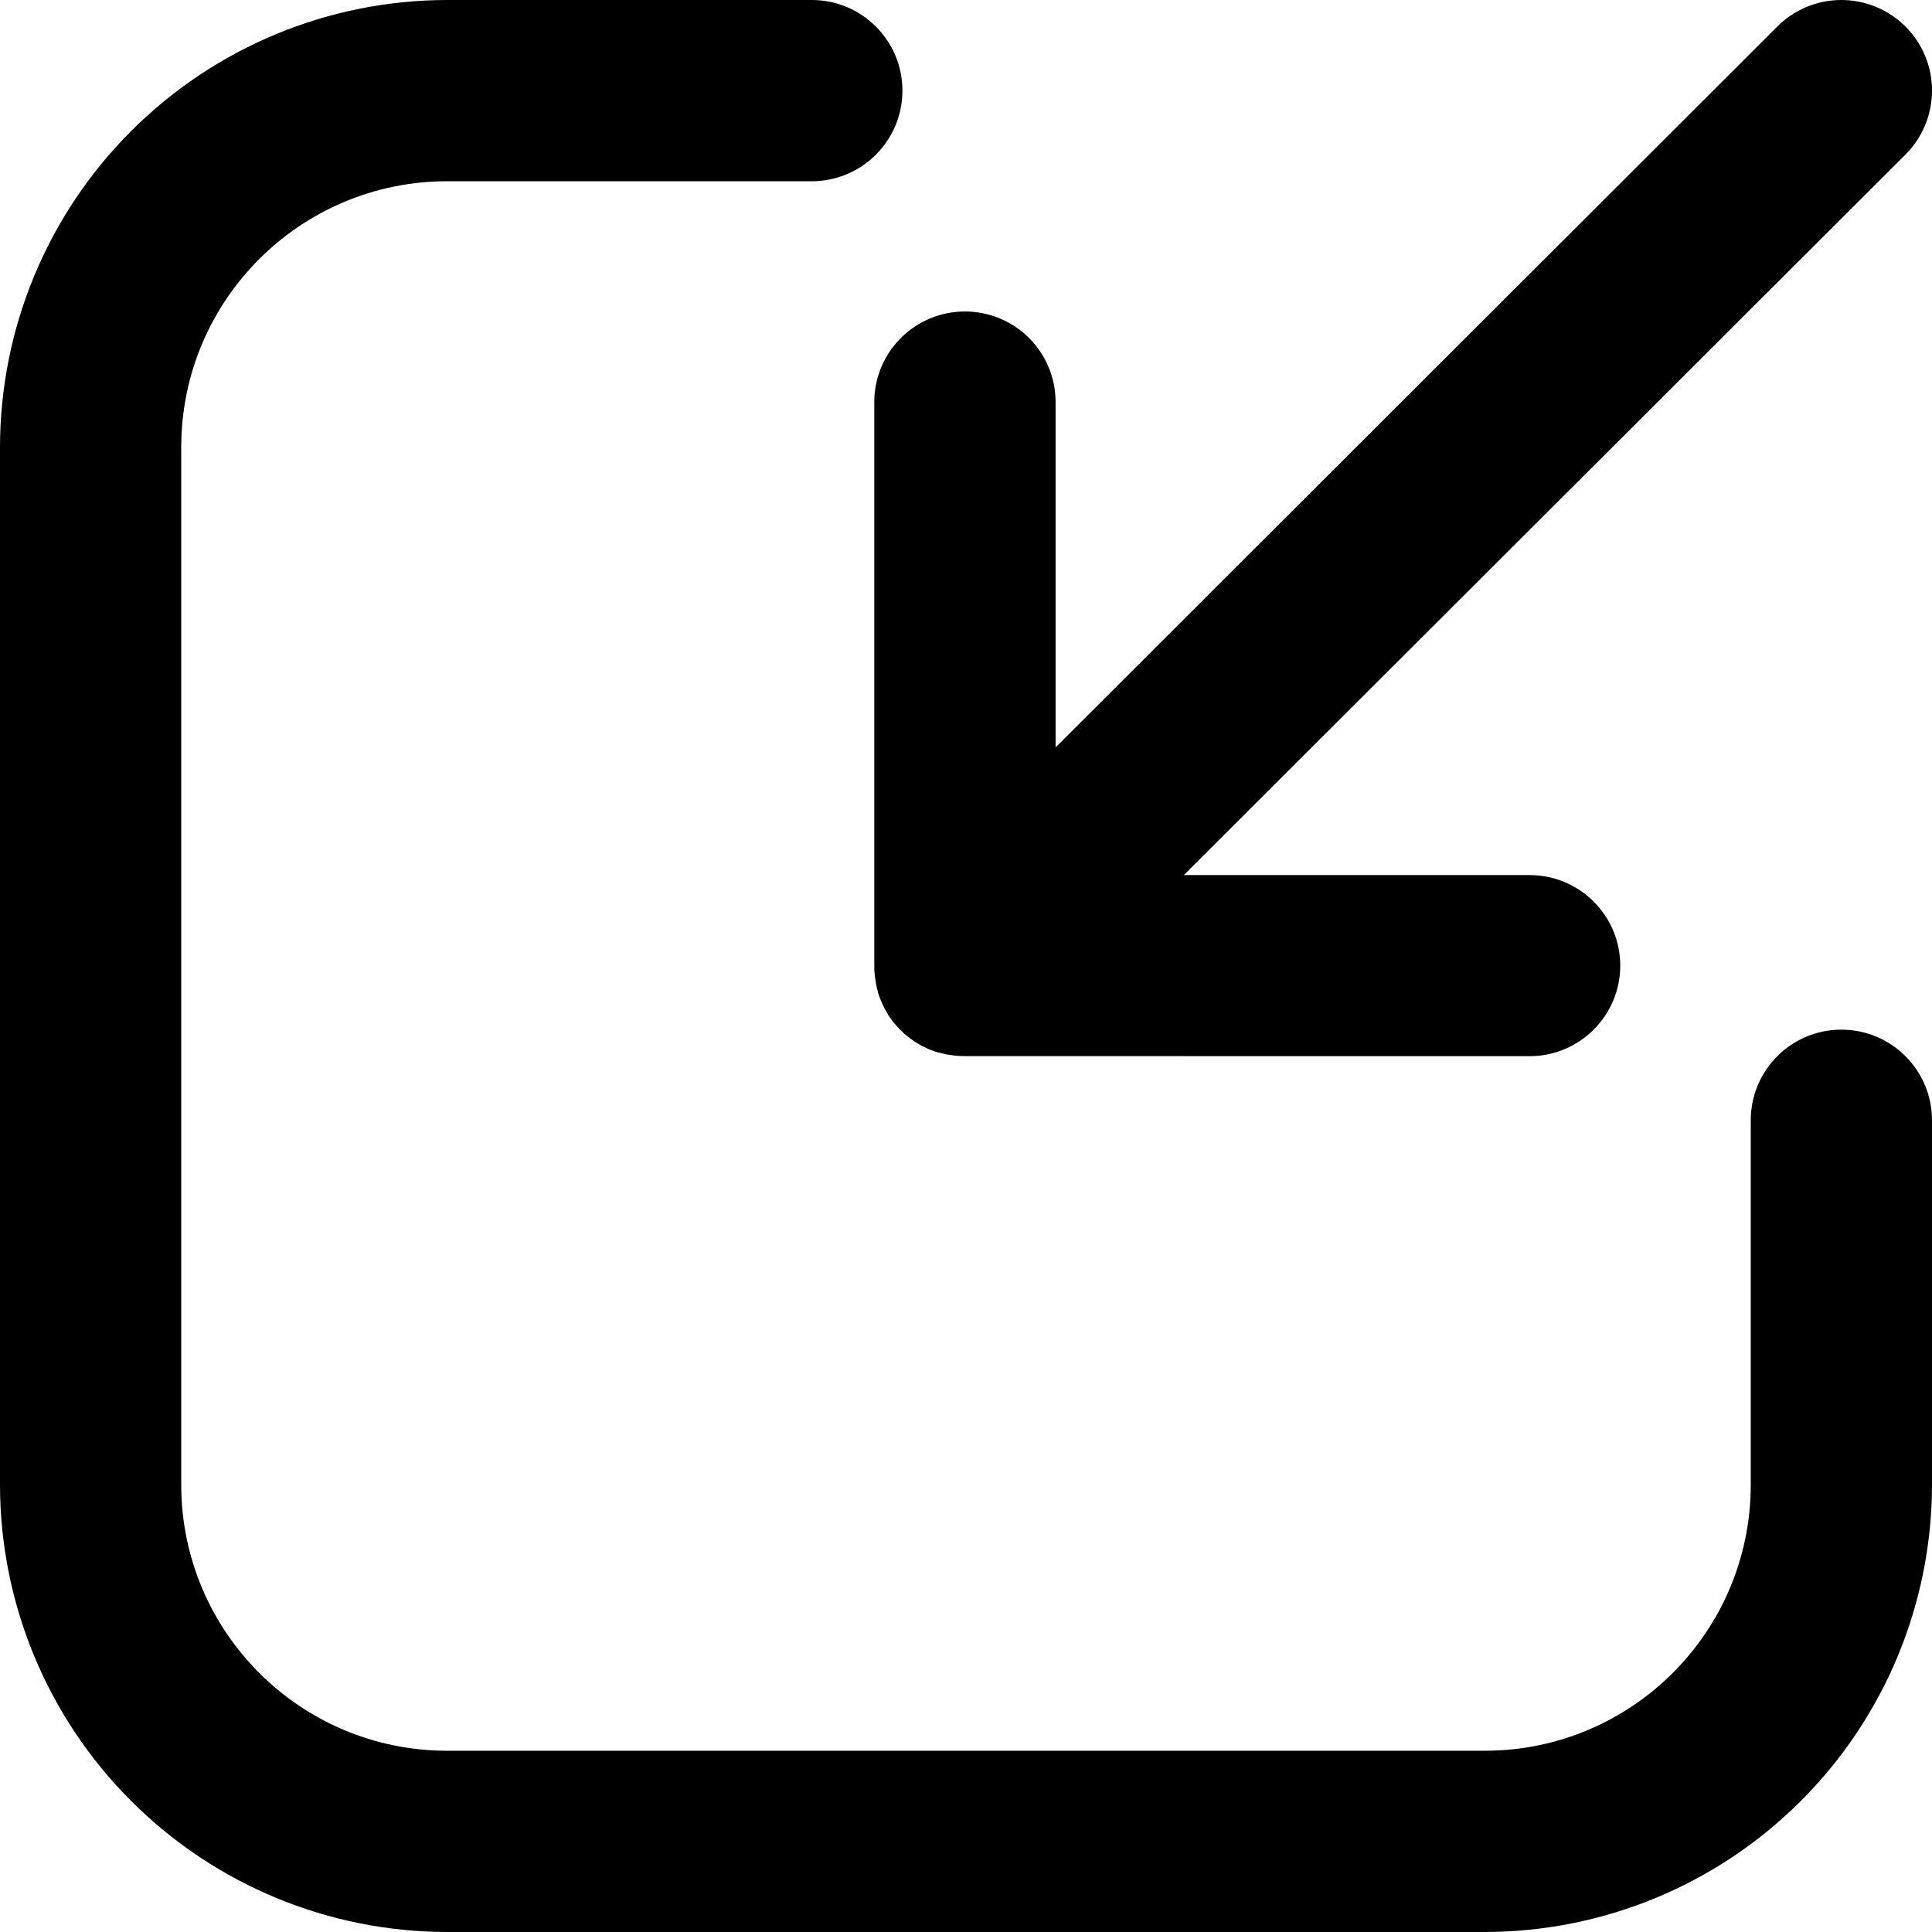
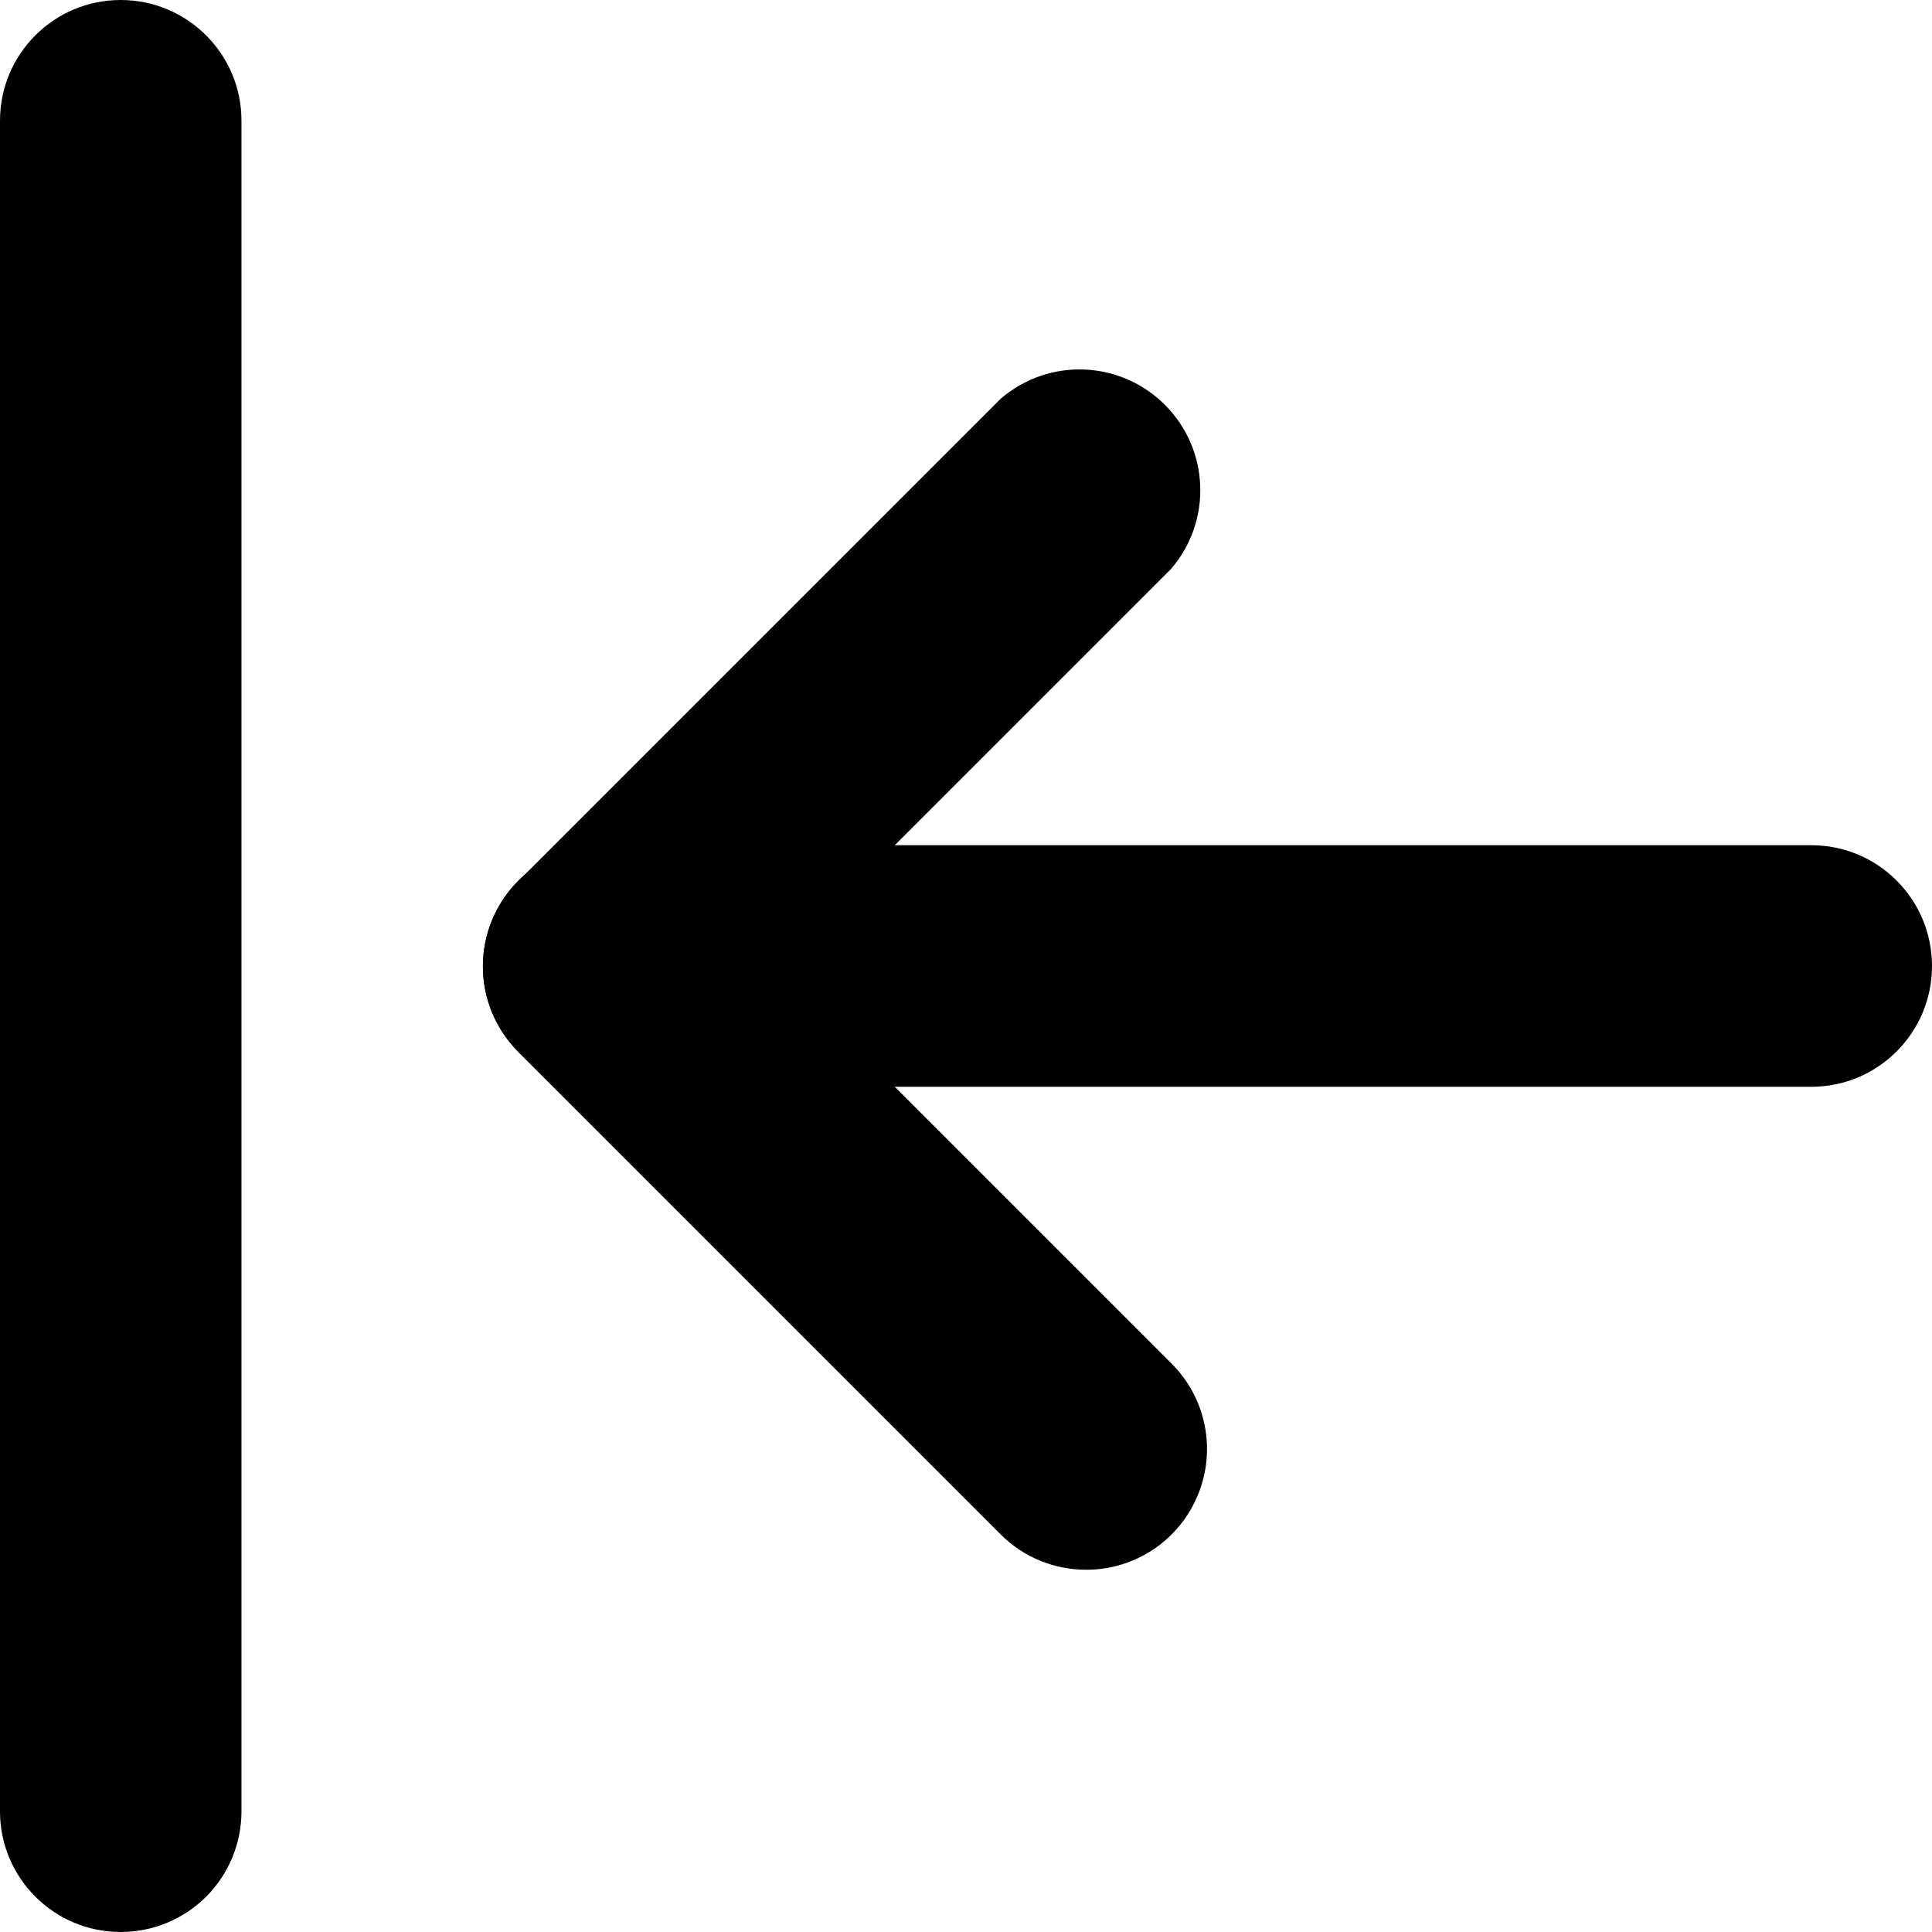
<svg xmlns="http://www.w3.org/2000/svg" width="500" height="500" viewBox="0 0 500 500" fill="none">
-   <path d="M210.093 0C223.03 0 233.545 10.495 233.545 23.452C233.545 36.409 223.03 46.904 210.093 46.904H115.679C77.706 46.944 46.944 77.705 46.905 115.678V384.32C46.945 422.293 77.706 453.055 115.679 453.094H384.321C422.294 453.054 453.056 422.293 453.095 384.32V289.927C453.095 276.97 463.59 266.475 476.547 266.475C489.504 266.475 500 276.971 500 289.928V384.321C499.961 414.985 487.765 444.399 466.072 466.072C444.399 487.765 414.985 499.961 384.321 500H115.679C85.014 499.961 55.6 487.765 33.927 466.072C12.234 444.399 0.039 414.985 0 384.321V115.679C0.039 85.014 12.234 55.6 33.927 33.927C55.6 12.234 85.015 0.039 115.679 0H210.093ZM476.462 0C482.698 -0.019 488.72 2.441 493.138 6.874C497.556 11.287 500.038 17.283 499.999 23.532C499.979 29.781 497.458 35.757 493.001 40.131L306.382 226.47H395.86C408.802 226.47 419.319 236.957 419.319 249.904C419.319 262.832 408.802 273.339 395.86 273.339L249.588 273.319C248.884 273.319 248.141 273.3 247.438 273.222H247.32C246.617 273.144 245.913 273.026 245.209 272.909H245.072C244.388 272.753 243.704 272.597 243.039 272.401H242.863C242.218 272.206 241.553 271.991 240.908 271.737L240.674 271.659C240.048 271.386 239.442 271.112 238.855 270.8L238.582 270.663C237.996 270.351 237.409 270.018 236.861 269.647L236.607 269.491C236.021 269.101 235.454 268.671 234.906 268.241L234.75 268.124C234.144 267.636 233.577 267.109 233.03 266.562C232.483 266.016 231.955 265.43 231.466 264.844H231.446L231.329 264.688C230.899 264.141 230.469 263.574 230.078 262.988C230.039 262.891 229.98 262.812 229.922 262.734V262.754C229.609 262.188 229.257 261.601 228.944 261.016L228.808 260.742C228.495 260.156 228.221 259.532 227.947 258.907L227.869 258.692C227.615 258.067 227.38 257.403 227.185 256.739V256.583C226.989 255.9 226.814 255.216 226.677 254.513C226.696 254.474 226.696 254.434 226.677 254.396H226.696C226.559 253.693 226.461 252.99 226.383 252.287V252.17C226.266 251.447 226.266 250.725 226.266 249.982V104.048C226.266 91.101 236.784 80.613 249.726 80.613C262.687 80.614 273.185 91.101 273.185 104.048L273.186 193.43L459.825 7.011C464.204 2.539 470.206 0.02 476.462 0Z" fill="currentColor" />
+   <path d="M281.261 406.246C272.94 406.305 264.971 403.053 259.054 397.194L134.039 272.179H134.068C121.939 259.991 121.939 240.303 134.068 228.115L259.083 103.1L259.054 103.13C271.476 92.494 289.934 93.227 301.477 104.77C313.02 116.314 313.752 134.771 303.117 147.193L200.311 250L303.117 352.806C312.112 361.713 314.837 375.161 310.032 386.85C305.256 398.54 293.889 406.217 281.261 406.246Z" fill="currentColor" />
+   <path d="M468.768 281.262H156.247C138.99 281.262 124.985 267.257 124.985 250.001C124.985 232.744 138.99 218.74 156.247 218.74H468.768C486.025 218.74 500 232.744 500 250.001C500 267.257 486.025 281.262 468.768 281.262Z" fill="currentColor" />
+   <path d="M31.232 500C13.975 500 0 486.025 0 468.768V31.232C0 13.975 13.975 0 31.232 0C48.489 0 62.493 13.975 62.493 31.232V468.768C62.493 477.06 59.212 484.999 53.352 490.859C47.492 496.718 39.523 500 31.232 500Z" fill="currentColor" />
</svg>
